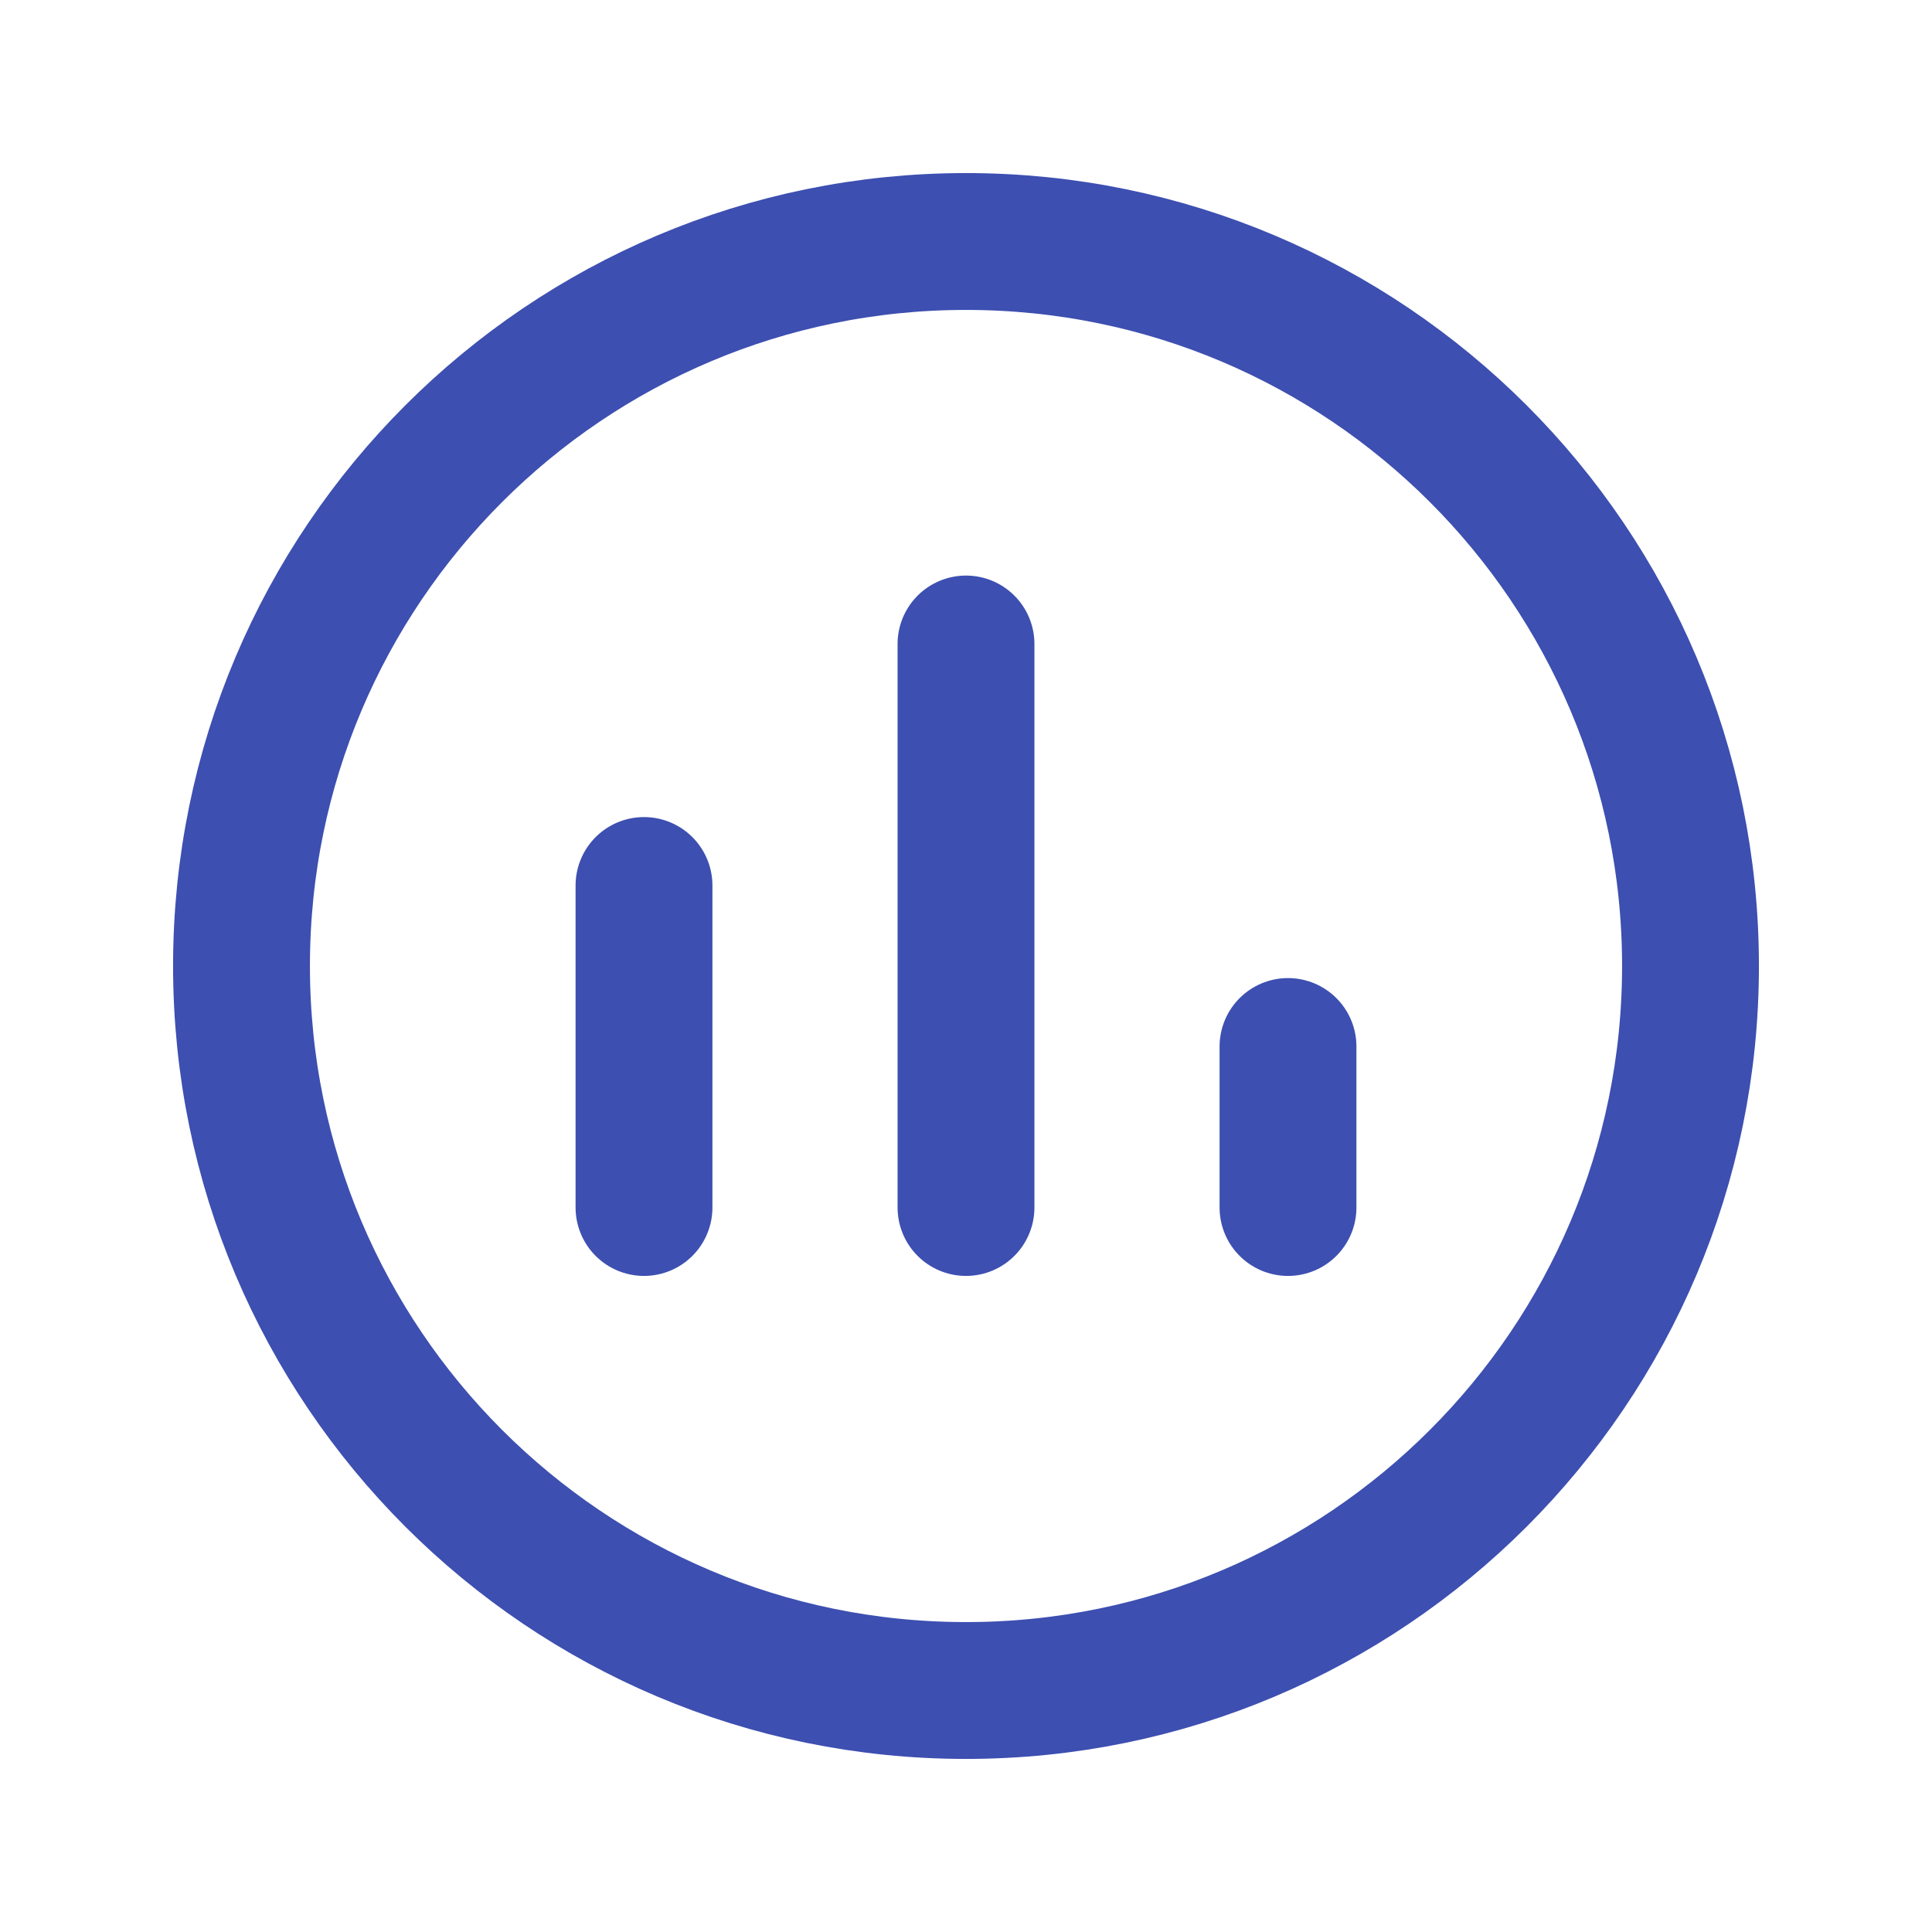
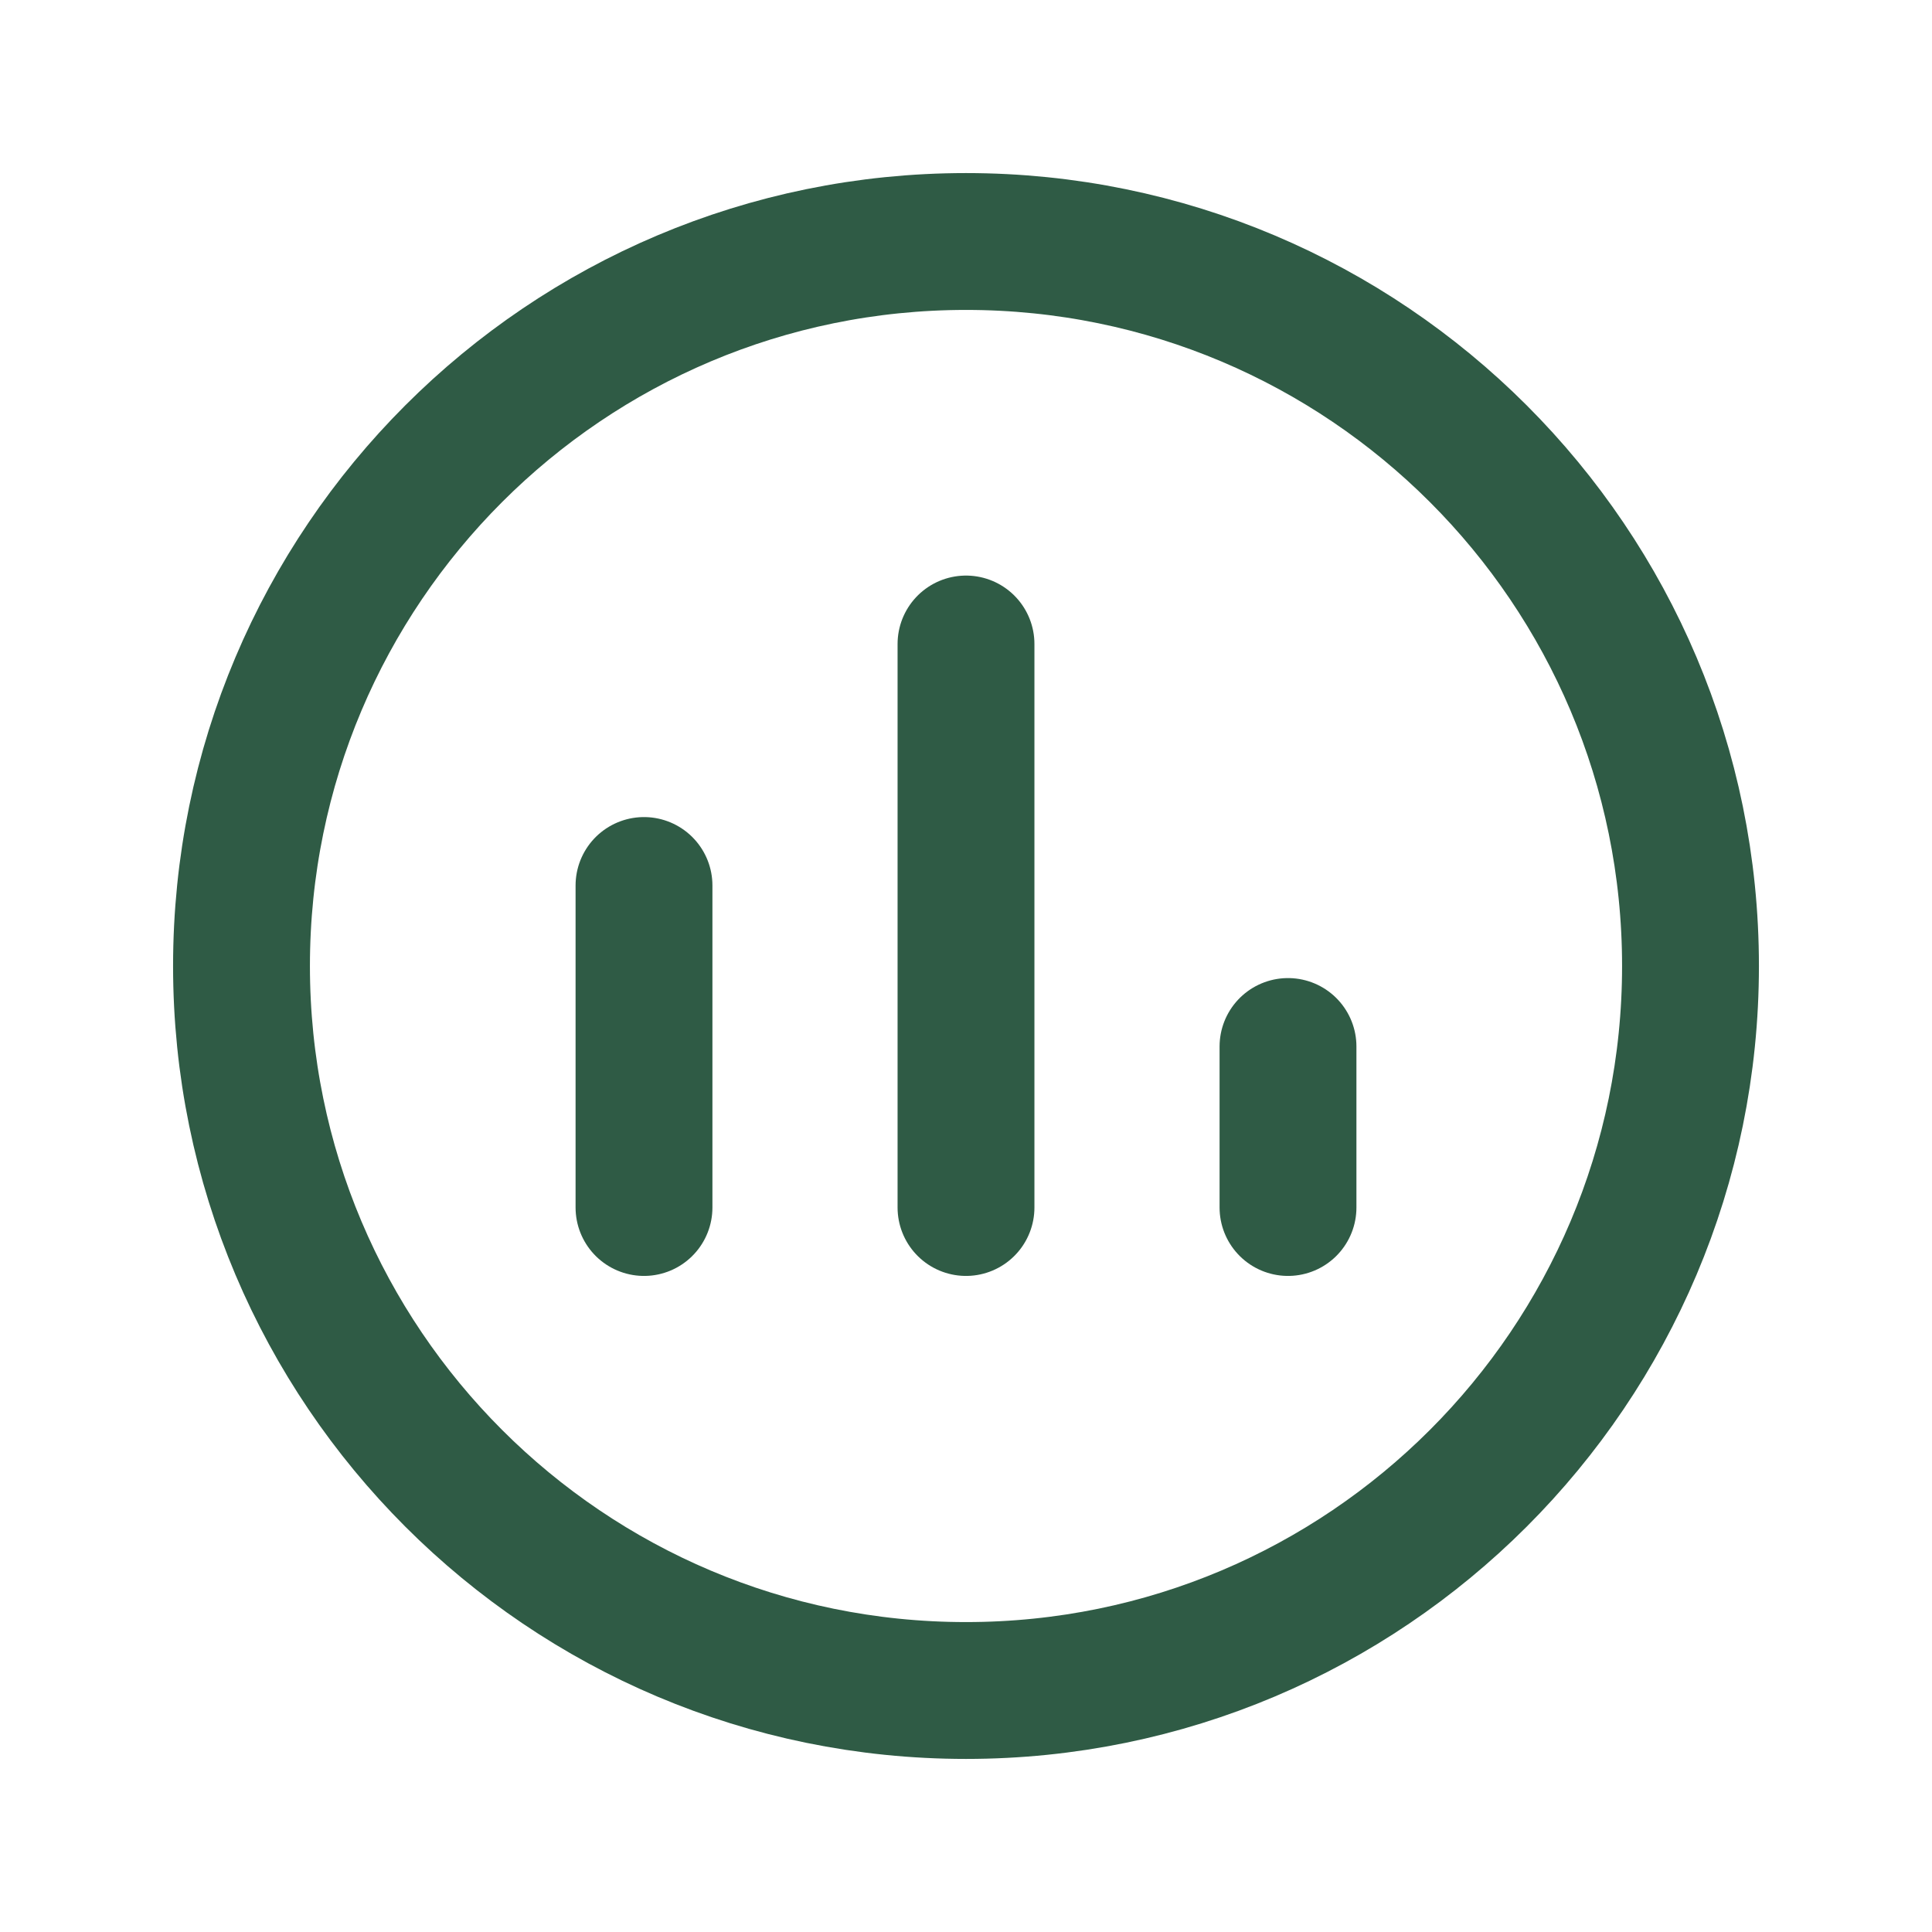
<svg xmlns="http://www.w3.org/2000/svg" viewBox="0 0 24 24">
-   <circle cx="12" cy="12" r="9" fill="none" stroke="#3d4fb0" stroke-width="1.7" />
-   <path d="M8 15V11M12 15V8M16 15V13" fill="none" stroke="#3d4fb0" stroke-width="1.7" stroke-linecap="round" />
+   <circle cx="12" cy="12" r="9" fill="none" stroke="#2f5b45" stroke-width="1.7" />
+   <path d="M8 15V11M12 15V8M16 15V13" fill="none" stroke="#2f5b45" stroke-width="1.7" stroke-linecap="round" />
</svg>
